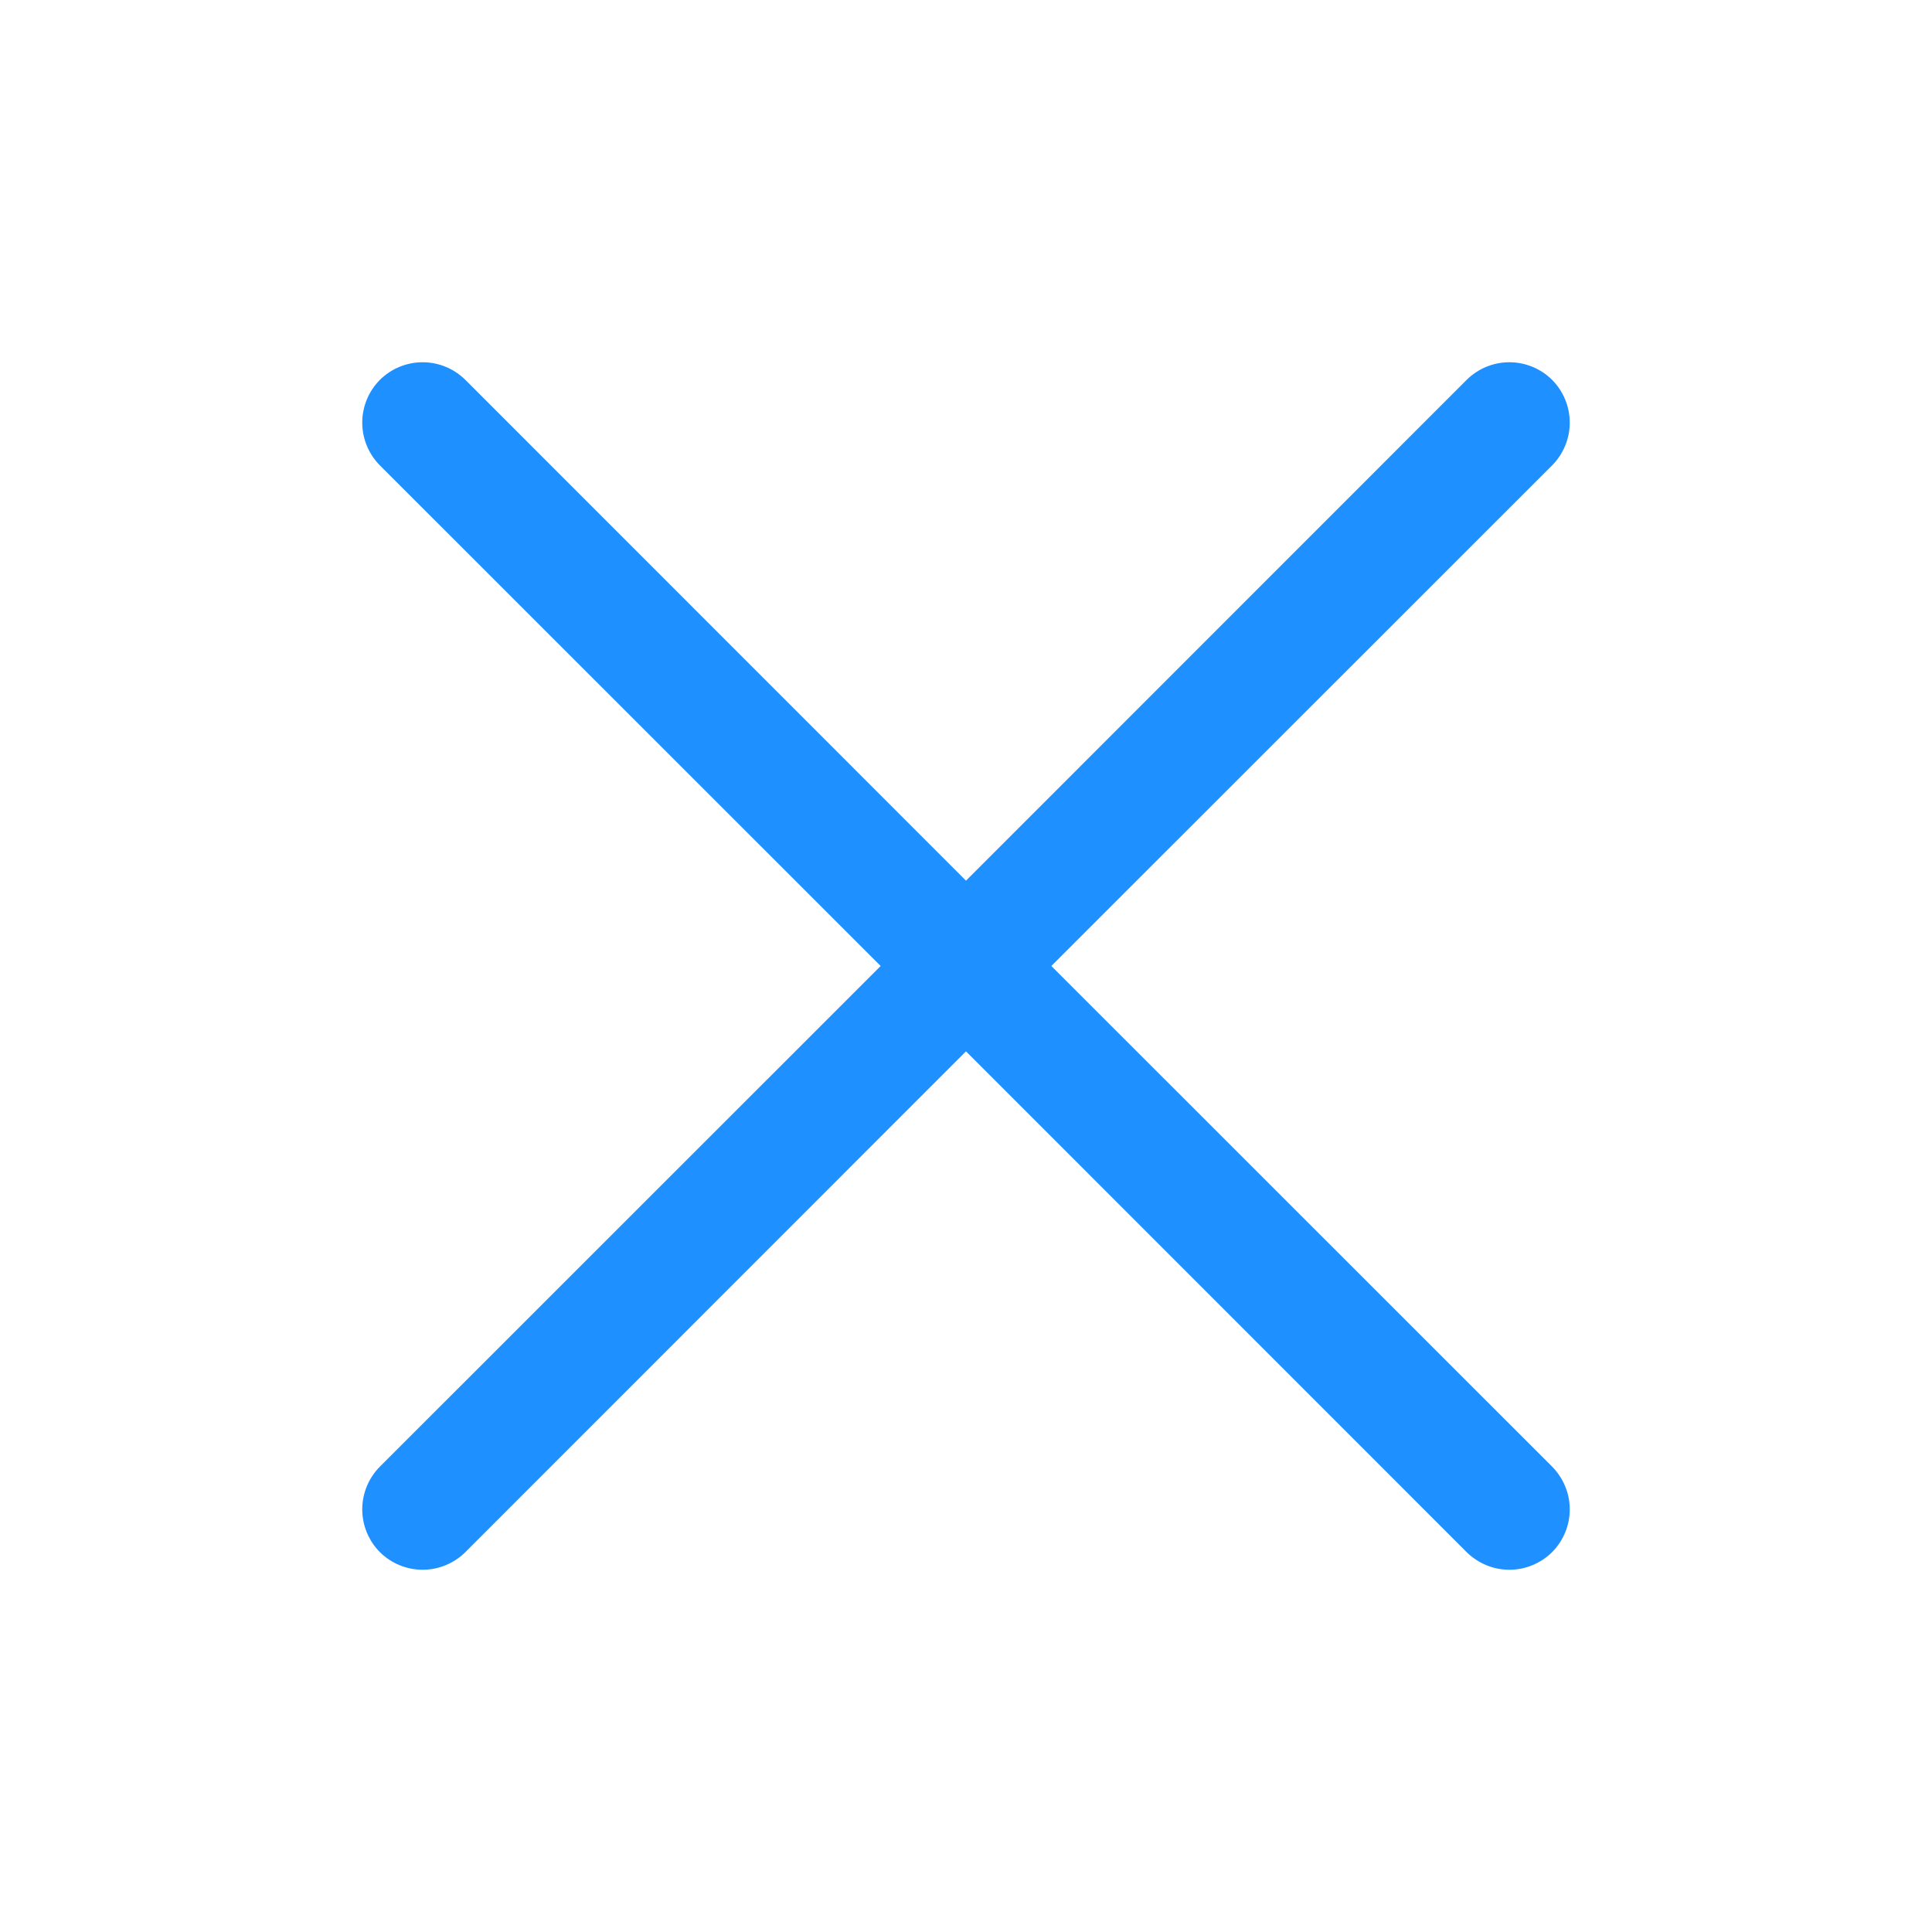
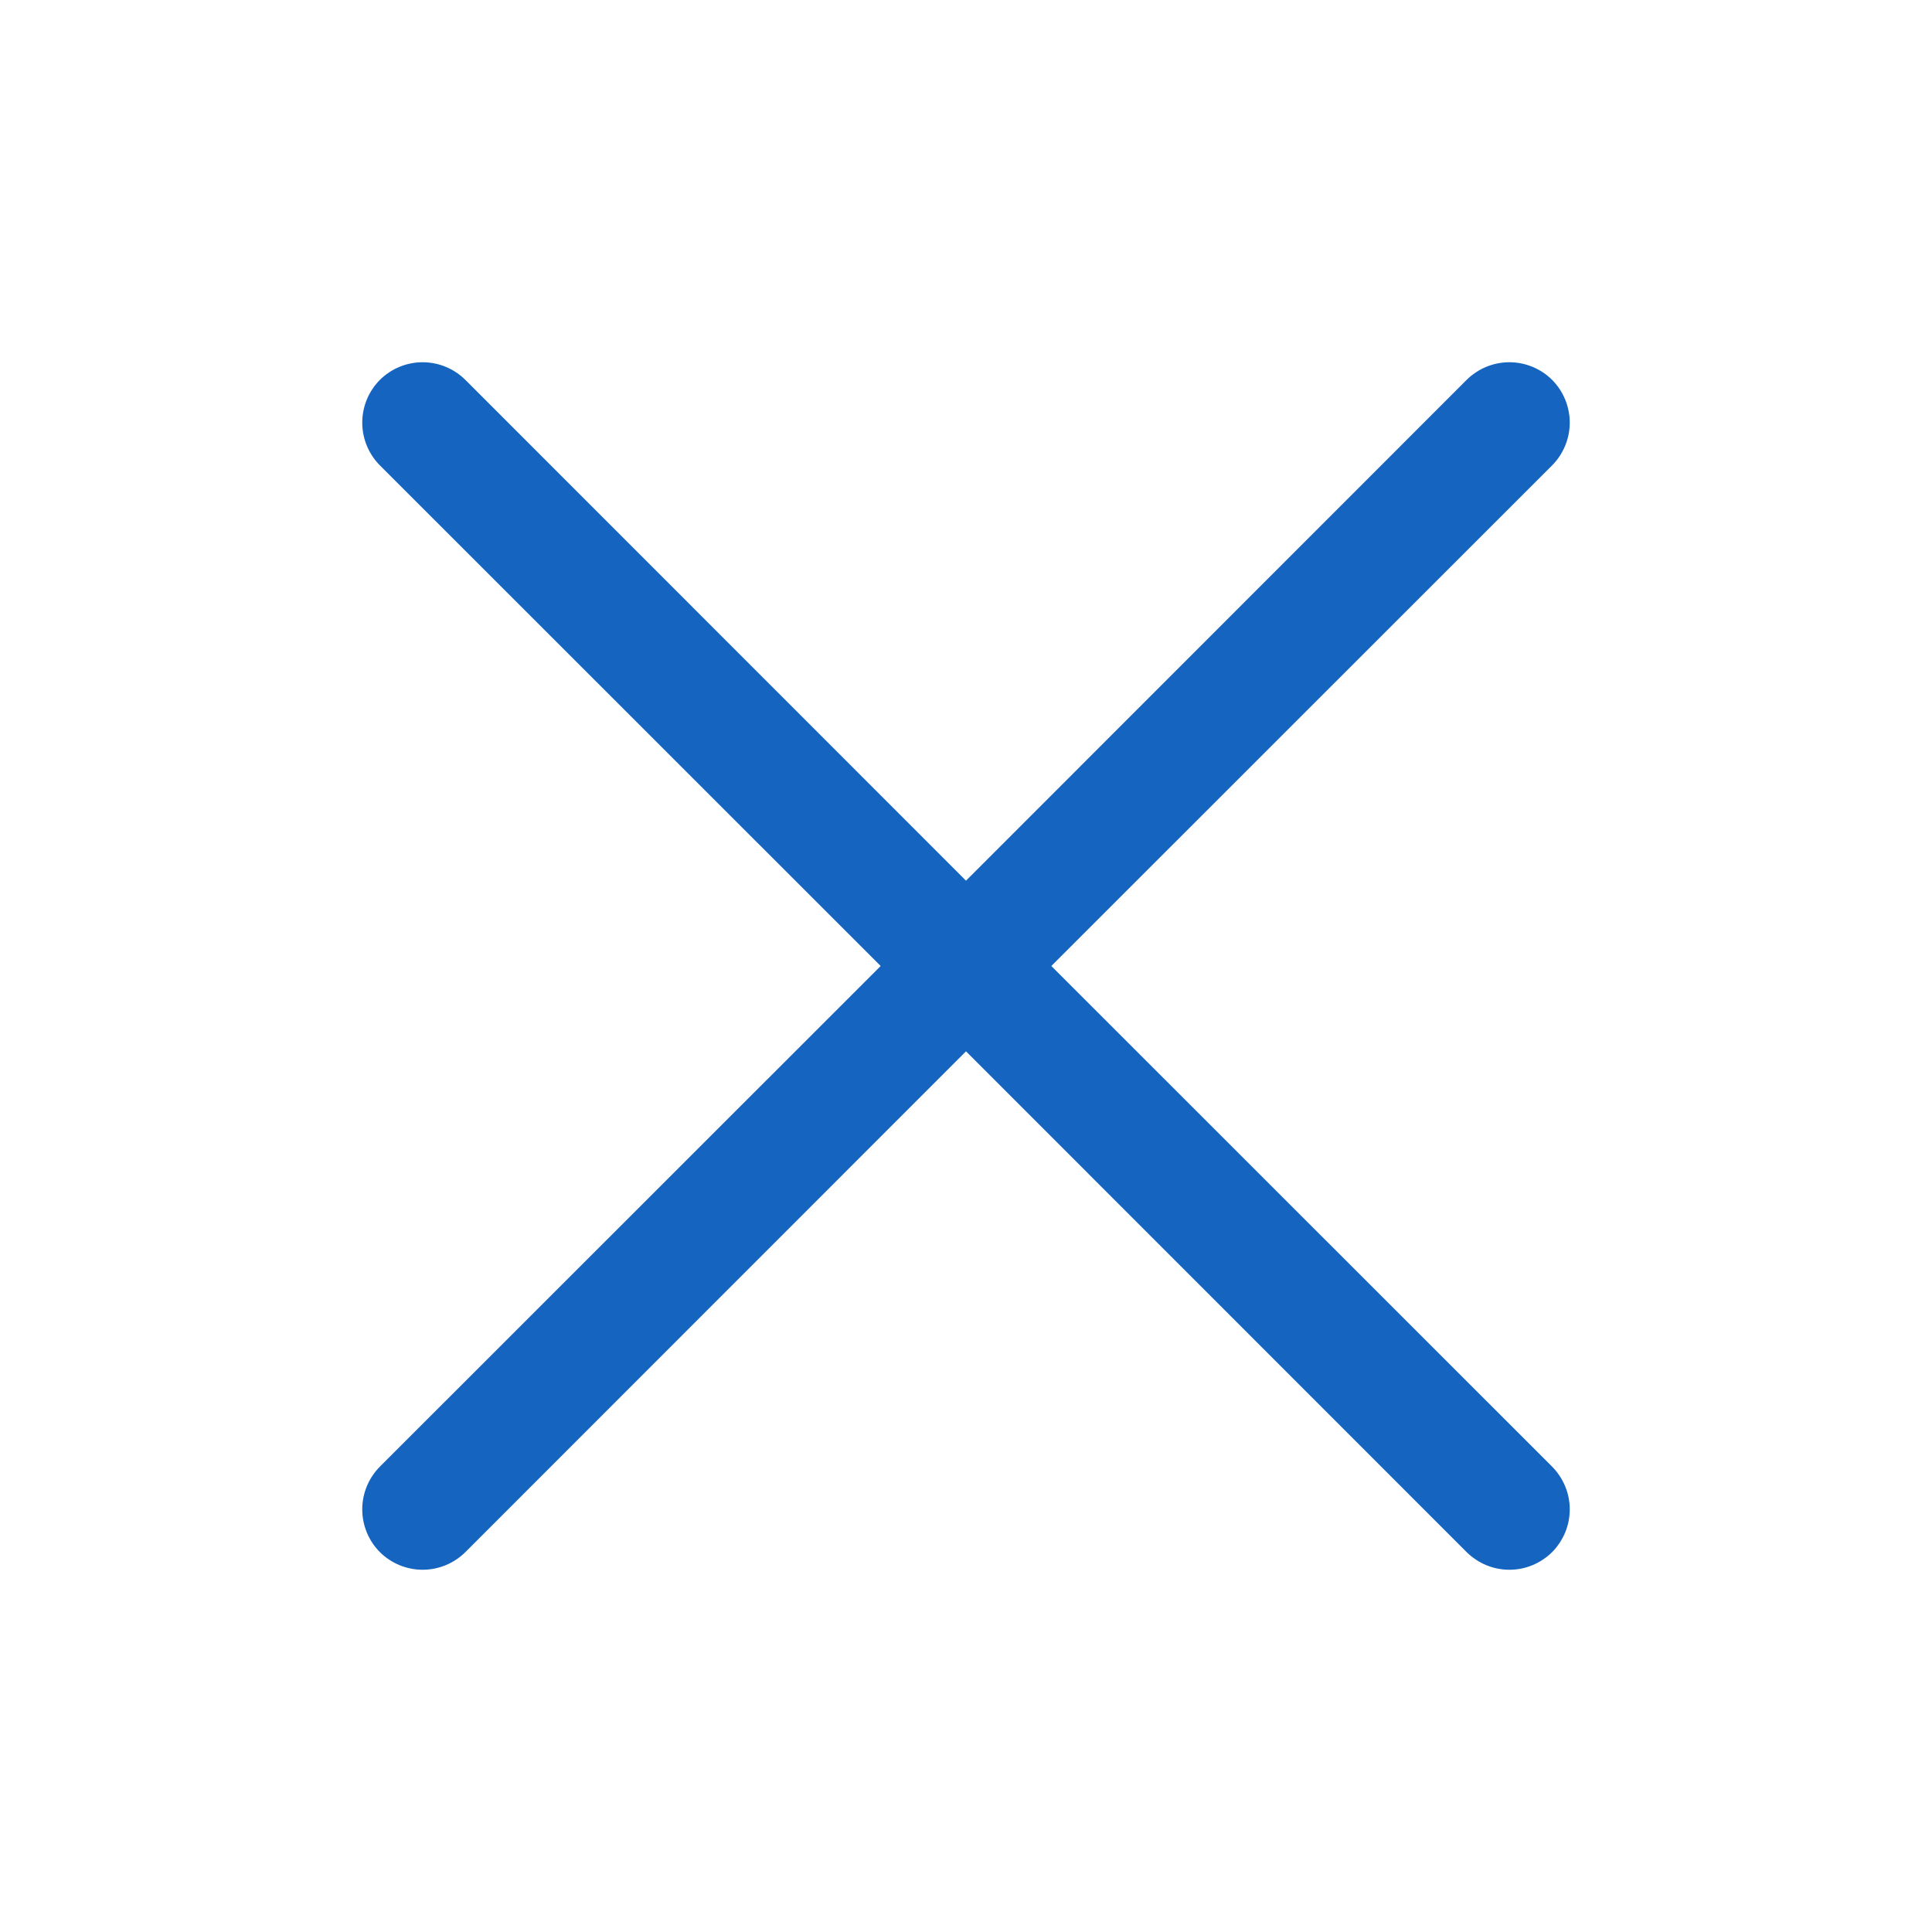
<svg xmlns="http://www.w3.org/2000/svg" width="24" height="24" viewBox="0 0 24 24" fill="none">
-   <path d="M19.281 18.219C19.35 18.289 19.405 18.372 19.443 18.463C19.481 18.554 19.5 18.651 19.5 18.75C19.5 18.849 19.481 18.946 19.443 19.037C19.405 19.128 19.35 19.211 19.281 19.281C19.211 19.35 19.128 19.405 19.037 19.443C18.946 19.481 18.849 19.5 18.75 19.5C18.651 19.5 18.554 19.481 18.463 19.443C18.372 19.405 18.289 19.35 18.219 19.281L12 13.06L5.781 19.281C5.64 19.421 5.449 19.5 5.25 19.5C5.051 19.5 4.86 19.421 4.719 19.281C4.579 19.14 4.5 18.949 4.5 18.75C4.5 18.551 4.579 18.36 4.719 18.219L10.94 12L4.719 5.781C4.579 5.64 4.5 5.449 4.5 5.25C4.5 5.051 4.579 4.86 4.719 4.719C4.86 4.579 5.051 4.5 5.25 4.5C5.449 4.5 5.64 4.579 5.781 4.719L12 10.94L18.219 4.719C18.36 4.579 18.551 4.5 18.75 4.5C18.949 4.5 19.14 4.579 19.281 4.719C19.421 4.86 19.5 5.051 19.5 5.25C19.5 5.449 19.421 5.64 19.281 5.781L13.06 12L19.281 18.219Z" fill="#1E90FF" />
+   <path d="M19.281 18.219C19.35 18.289 19.405 18.372 19.443 18.463C19.481 18.554 19.5 18.651 19.5 18.75C19.5 18.849 19.481 18.946 19.443 19.037C19.405 19.128 19.35 19.211 19.281 19.281C19.211 19.35 19.128 19.405 19.037 19.443C18.946 19.481 18.849 19.5 18.75 19.5C18.651 19.5 18.554 19.481 18.463 19.443C18.372 19.405 18.289 19.35 18.219 19.281L12 13.06L5.781 19.281C5.64 19.421 5.449 19.5 5.25 19.5C5.051 19.5 4.86 19.421 4.719 19.281C4.579 19.14 4.5 18.949 4.5 18.75C4.5 18.551 4.579 18.36 4.719 18.219L10.94 12L4.719 5.781C4.579 5.64 4.5 5.449 4.5 5.25C4.5 5.051 4.579 4.86 4.719 4.719C4.86 4.579 5.051 4.5 5.25 4.5C5.449 4.5 5.64 4.579 5.781 4.719L12 10.94L18.219 4.719C18.36 4.579 18.551 4.5 18.75 4.5C18.949 4.5 19.14 4.579 19.281 4.719C19.421 4.86 19.5 5.051 19.5 5.25C19.5 5.449 19.421 5.64 19.281 5.781L13.06 12L19.281 18.219Z" fill="#1565c0" />
</svg>
